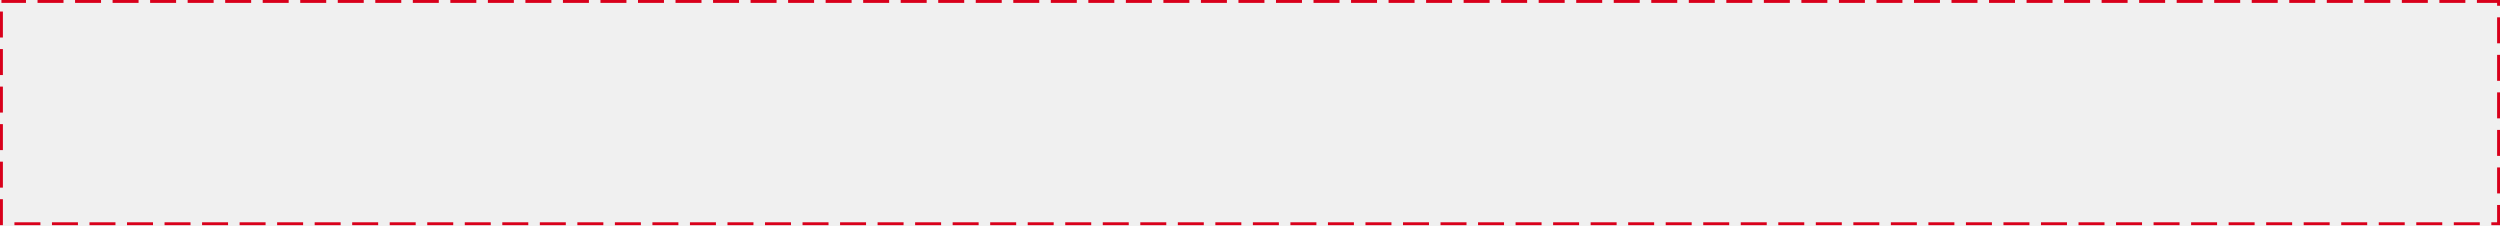
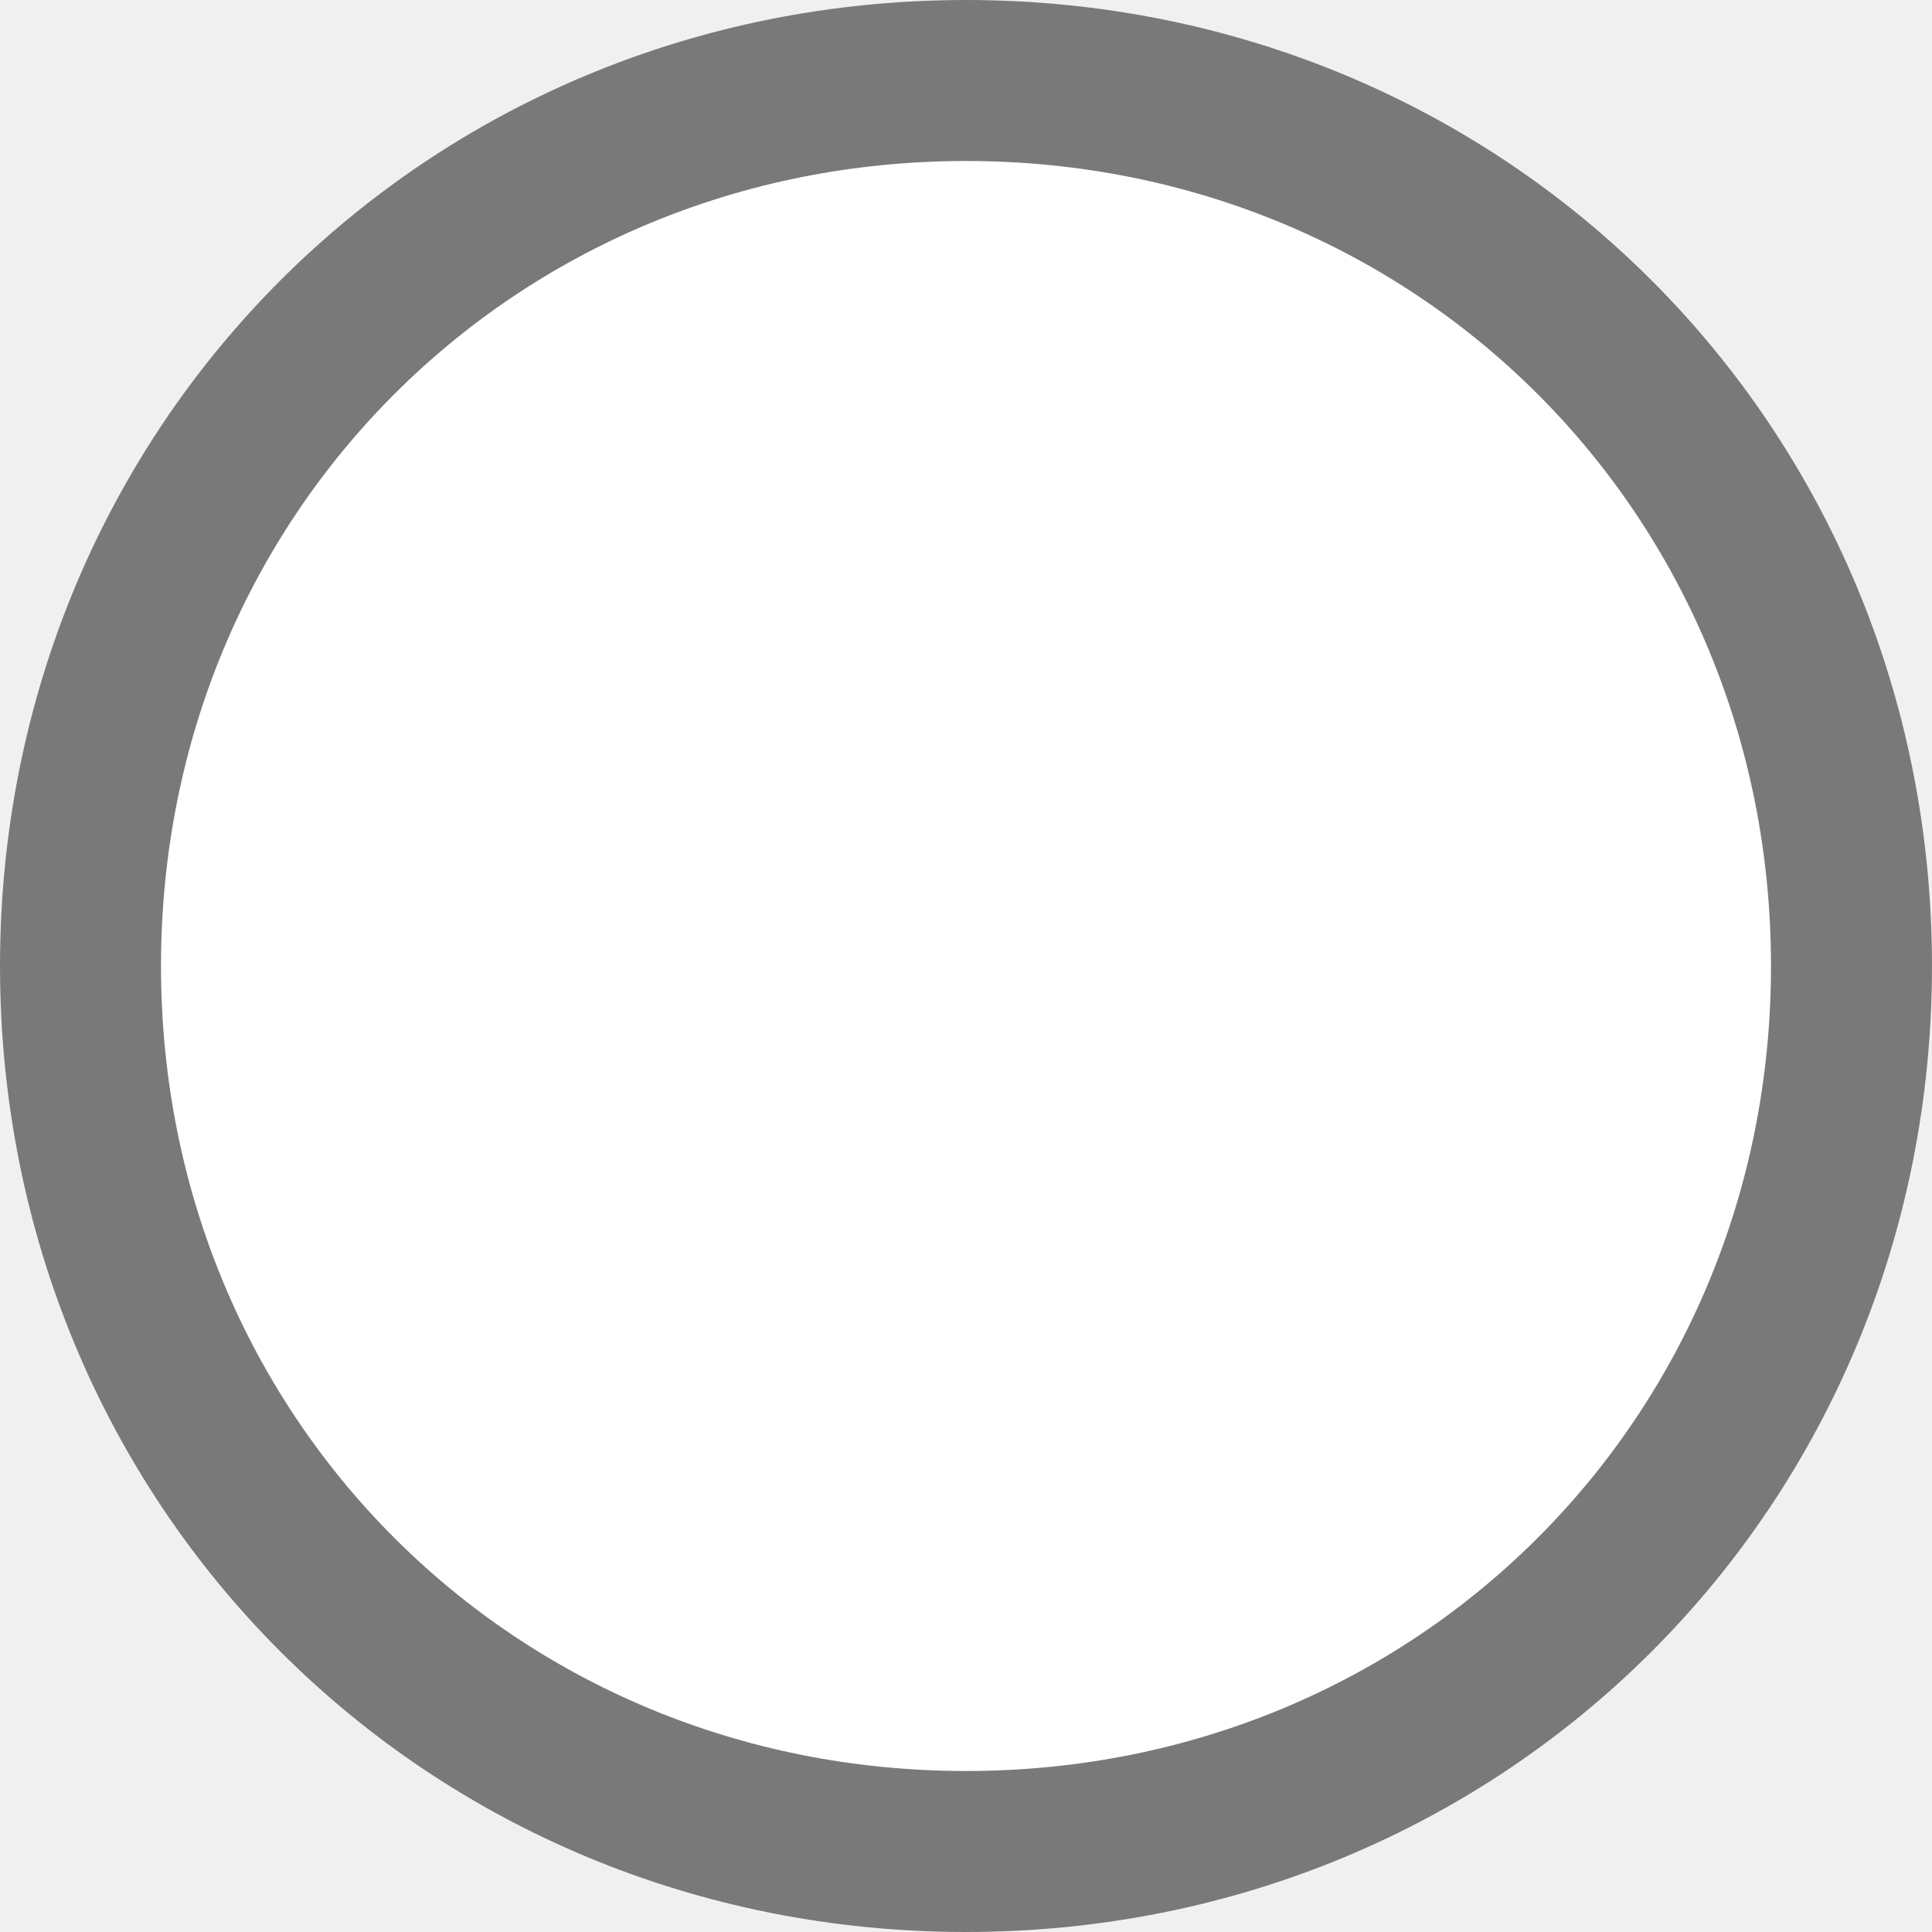
- <svg xmlns="http://www.w3.org/2000/svg" version="1.1" width="866px" height="78px">
-   <g transform="matrix(1 0 0 1 -502 -233 )">
-     <path d="M 503 234  L 1367 234  L 1367 310  L 503 310  L 503 234  Z " fill-rule="nonzero" fill="#ffffff" stroke="none" fill-opacity="0" />
-     <path d="M 502.5 233.5  L 1367.5 233.5  L 1367.5 310.5  L 502.5 310.5  L 502.5 233.5  Z " stroke-width="1" stroke-dasharray="9,4" stroke="#d9001b" fill="none" stroke-dashoffset="0.5" />
-   </g>
+ <svg xmlns="http://www.w3.org/2000/svg" version="1.1" width="12px" height="12px" viewBox="596 604  12 12">
+   <path d="M 602 604  C 605.36 604  608 606.64  608 610  C 608 613.36  605.36 616  602 616  C 598.64 616  596 613.36  596 610  C 596 606.64  598.64 604  602 604  Z " fill-rule="nonzero" fill="#ffffff" stroke="none" />
+   <path d="M 602 604.5  C 605.08 604.5  607.5 606.92  607.5 610  C 607.5 613.08  605.08 615.5  602 615.5  C 598.92 615.5  596.5 613.08  596.5 610  C 596.5 606.92  598.92 604.5  602 604.5  Z " stroke-width="1" stroke="#797979" fill="none" />
</svg>
